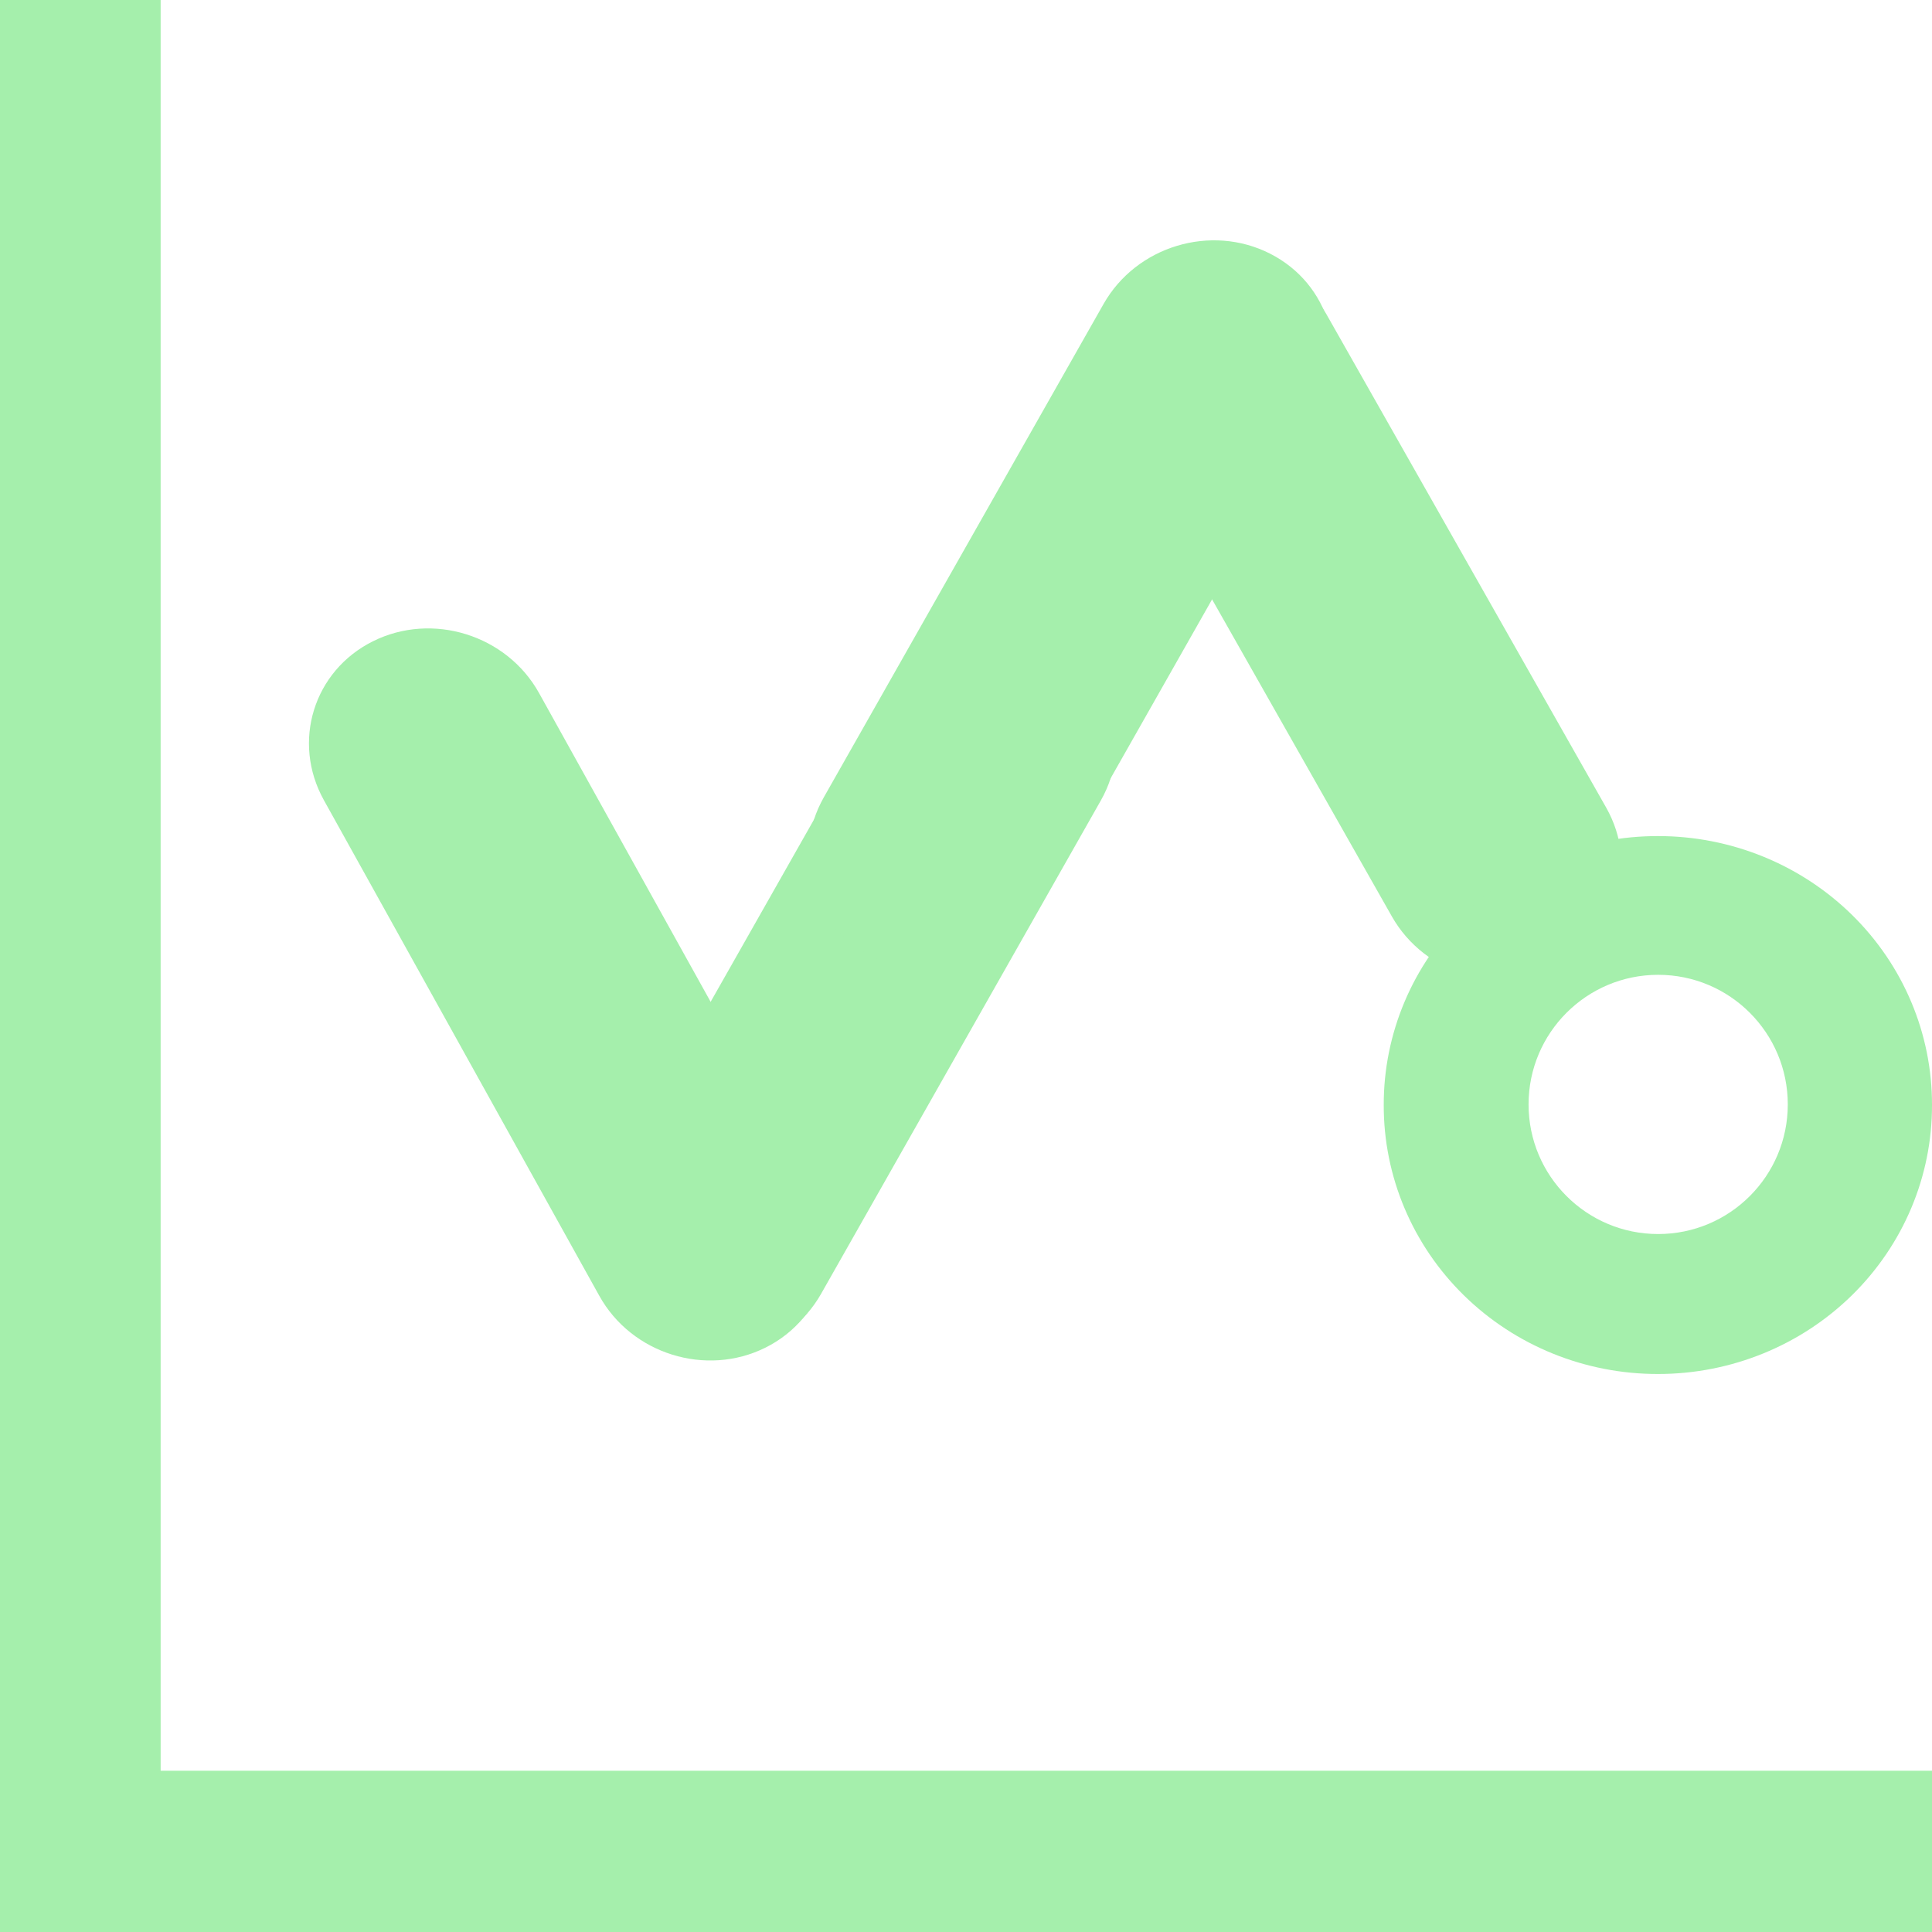
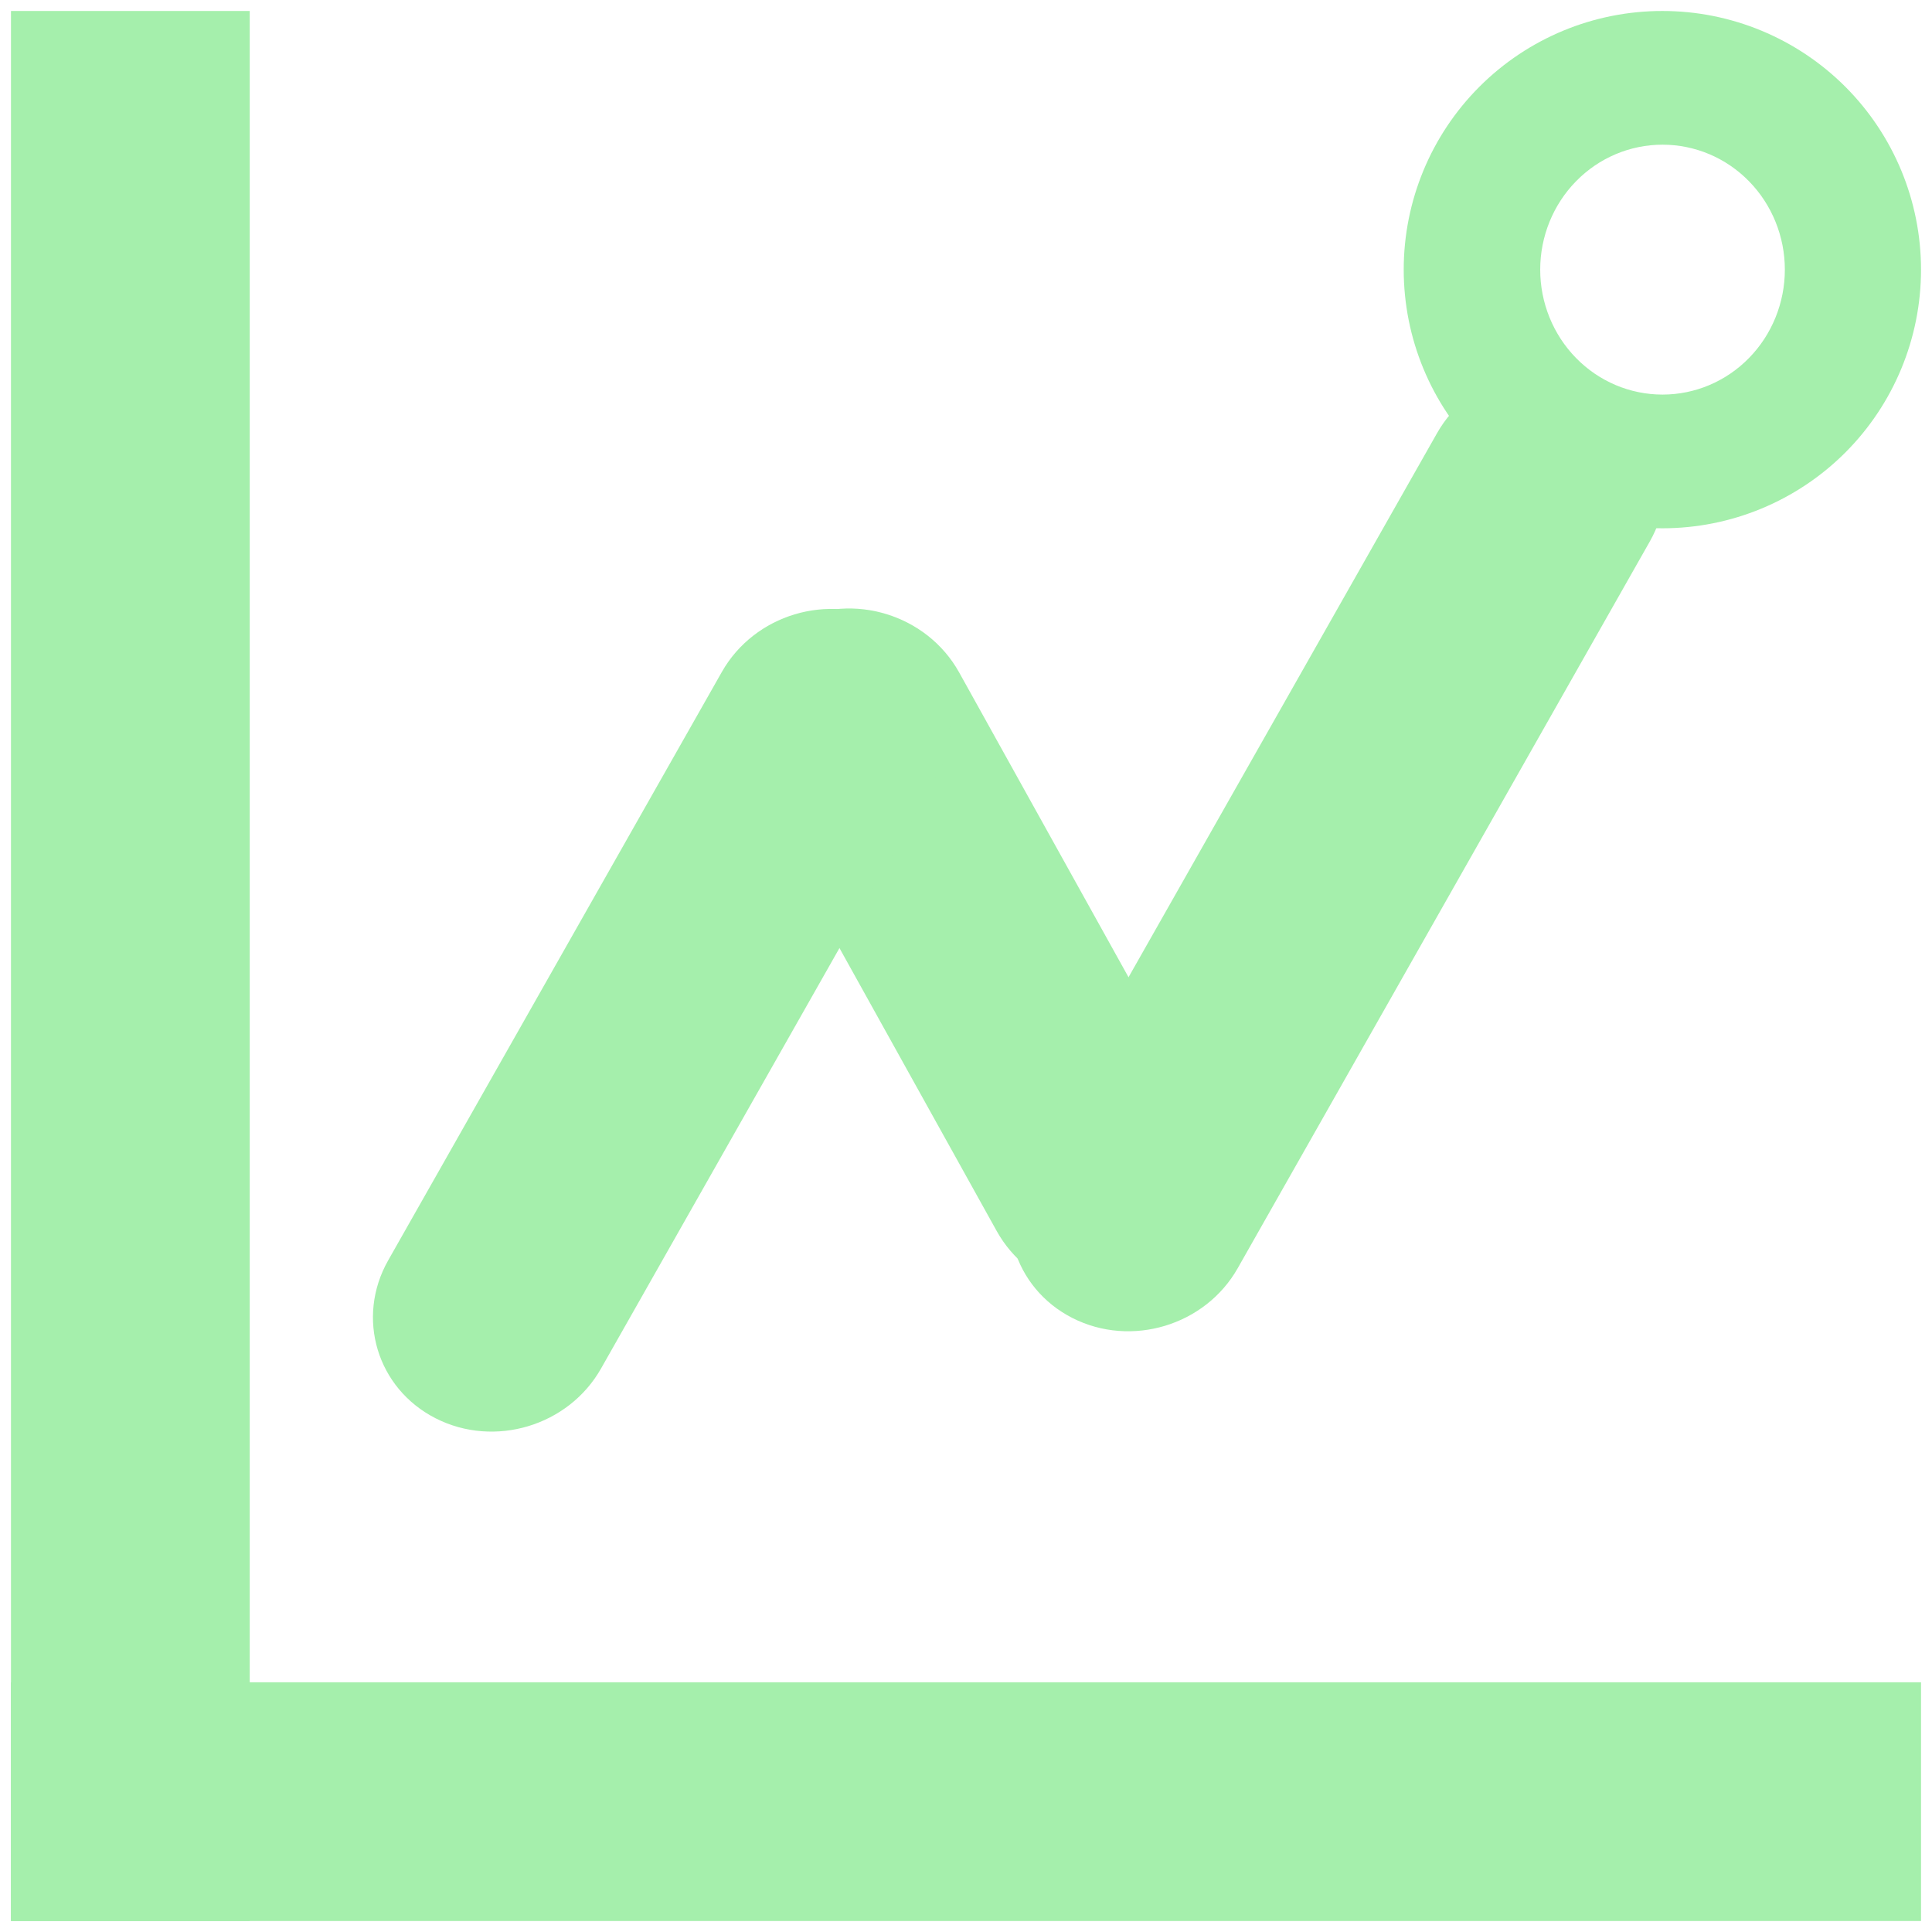
- <svg xmlns="http://www.w3.org/2000/svg" xmlns:ns1="http://www.openswatchbook.org/uri/2009/osb" width="12" height="12" viewBox="0 0 3.175 3.175" version="1.1" id="svg8">
-   <defs id="defs2">
-     <linearGradient id="linearGradient5569" ns1:paint="solid">
-       <stop style="stop-color:#000000;stop-opacity:1;" offset="0" id="stop5567" />
-     </linearGradient>
-   </defs>
-   <g id="layer1" transform="translate(0,-293.825)">
-     <rect style="fill:#a5efac;fill-opacity:1;stroke:none;stroke-width:0.265;stroke-miterlimit:4;stroke-dasharray:none;stroke-opacity:1" id="rect1486" width="0.265" height="0.265" x="-1.058" y="293.825" />
-     <rect style="fill:#a5b7f3;fill-opacity:1;stroke:none;stroke-width:0.265;stroke-miterlimit:4;stroke-dasharray:none;stroke-opacity:1" id="rect1578" width="0.265" height="0.265" x="-1.058" y="294.09" />
-     <rect style="fill:#a5efac;fill-opacity:1;stroke:none;stroke-width:0.275;stroke-miterlimit:4;stroke-dasharray:none;stroke-opacity:1" id="rect5539" width="0.529" height="3.44" x="-0.265" y="293.825" />
-     <rect style="fill:#a5efac;fill-opacity:1;stroke:none;stroke-width:0.276;stroke-miterlimit:4;stroke-dasharray:none;stroke-opacity:1" id="rect5541" width="3.175" height="0.529" x="1.3907751e-08" y="296.735" />
-     <rect style="fill:#a5efac;fill-opacity:1;fill-rule:evenodd;stroke:none;stroke-width:0.293;stroke-miterlimit:4;stroke-dasharray:none;stroke-opacity:1" id="rect7010" width="1.328" height="0.395" x="264.534" y="142.646" transform="matrix(0.4857321,0.8741077,-0.895244,0.4455762,0,0)" ry="0.198" />
-     <rect style="fill:#a5efac;fill-opacity:1;fill-rule:evenodd;stroke:none;stroke-width:0.293;stroke-miterlimit:4;stroke-dasharray:none;stroke-opacity:1" id="rect7010-8" width="1.328" height="0.395" x="262.329" y="146.913" transform="matrix(-0.4932655,0.8698788,0.8913612,0.4532937,0,0)" ry="0.198" />
-     <rect style="fill:#a5efac;fill-opacity:1;fill-rule:evenodd;stroke:none;stroke-width:0.293;stroke-miterlimit:4;stroke-dasharray:none;stroke-opacity:1" id="rect7010-8-9" width="1.328" height="0.395" x="261.599" y="146.909" transform="matrix(-0.4932655,0.8698788,0.8913612,0.4532937,0,0)" ry="0.198" />
-     <rect style="fill:#a5efac;fill-opacity:1;fill-rule:evenodd;stroke:none;stroke-width:0.293;stroke-miterlimit:4;stroke-dasharray:none;stroke-opacity:1" id="rect7010-8-9-2" width="1.328" height="0.395" x="263.426" y="143.44" transform="matrix(0.4932655,0.8698788,-0.8913612,0.4532937,0,0)" ry="0.198" />
-     <path style="fill:#a5efac;fill-opacity:1;fill-rule:evenodd;stroke:none;stroke-width:0.288;stroke-miterlimit:4;stroke-dasharray:none;stroke-opacity:1" d="m 2.725,295.199 a 0.45,0.441 0 0 0 -0.451,0.442 0.45,0.441 0 0 0 0.451,0.442 0.45,0.441 0 0 0 0.45,-0.442 0.45,0.441 0 0 0 -0.45,-0.442 z m 0,0.228 a 0.213,0.213 0 0 1 0.213,0.213 0.213,0.213 0 0 1 -0.213,0.213 0.213,0.213 0 0 1 -0.213,-0.213 0.213,0.213 0 0 1 0.213,-0.213 z" id="path7057" />
+ <svg xmlns="http://www.w3.org/2000/svg" width="24.276" height="24.276" id="screenshot-fea98781-87c2-80d4-8002-03a4453d007c" viewBox="-0.138 -0.138 24.276 24.276" style="-webkit-print-color-adjust: exact;" fill="none" version="1.1">
+   <g id="shape-fea98781-87c2-80d4-8002-03a4453d007c" width="12" version="1.1" height="12" rx="0" ry="0" style="fill: rgb(0, 0, 0);">
+     <g id="shape-fea98781-87c2-80d4-8002-03a4453ee7a8">
+       <defs id="defs2" rx="0" ry="0" style="fill: rgb(0, 0, 0);" />
+     </g>
+     <g id="shape-fea98781-87c2-80d4-8002-03a4453f6292" rx="0" ry="0" style="fill: rgb(0, 0, 0);">
+       <g id="shape-fea98781-87c2-80d4-8002-03a44542b380">
+         <g class="fills" id="fills-fea98781-87c2-80d4-8002-03a44542b380">
+           <rect rx="0" ry="0" x="0" y="0" transform="matrix(1, 0, 0, 1, 0, 0)" width="3" height="24" style="stroke: none; stroke-miterlimit: 4; stroke-dasharray: none; fill: rgb(165, 239, 172); fill-opacity: 1;" />
+         </g>
+         <g id="strokes-fea98781-87c2-80d4-8002-03a44542b380" class="strokes">
+           <g class="stroke-shape">
+             <rect rx="0" ry="0" x="0" y="0" transform="matrix(1, 0, 0, 1, 0, 0)" width="3" height="24" style="stroke: none; stroke-miterlimit: 4; stroke-dasharray: none; fill: none; stroke-width: 0.275; stroke-opacity: 1;" />
+           </g>
+         </g>
+       </g>
+       <g id="shape-fea98781-87c2-80d4-8002-03a44542dd7d">
+         <g class="fills" id="fills-fea98781-87c2-80d4-8002-03a44542dd7d">
+           <rect rx="0" ry="0" x="0" y="21" transform="matrix(1, 0, 0, 1, 0, 0)" width="24" height="3" style="stroke: none; stroke-miterlimit: 4; stroke-dasharray: none; fill: rgb(165, 239, 172); fill-opacity: 1;" />
+         </g>
+         <g id="strokes-fea98781-87c2-80d4-8002-03a44542dd7d" class="strokes">
+           <g class="stroke-shape">
+             <rect rx="0" ry="0" x="0" y="21" transform="matrix(1, 0, 0, 1, 0, 0)" width="24" height="3" style="stroke: none; stroke-miterlimit: 4; stroke-dasharray: none; fill: none; stroke-width: 0.276; stroke-opacity: 1;" />
+           </g>
+         </g>
+       </g>
+       <g id="shape-fea98781-87c2-80d4-8002-03a44543293d">
+         <g class="fills" id="fills-fea98781-87c2-80d4-8002-03a44543293d">
+           <rect rx="1.5" ry="1.5" x="7.4" y="10.32" transform="matrix(-0.485732, -0.874108, 0.895244, -0.445577, 7.469654, 27.70775)" width="9.5" height="3" style="fill-rule: evenodd; stroke: none; stroke-miterlimit: 4; stroke-dasharray: none; fill: rgb(165, 239, 172); fill-opacity: 1;" />
+         </g>
+       </g>
+       <g id="shape-fea98781-87c2-80d4-8002-03a44543a59d">
+         <g class="fills" id="fills-fea98781-87c2-80d4-8002-03a44543a59d">
+           <rect rx="1.5" ry="1.5" x="9.917" y="9.052" transform="matrix(0.493265, -0.869879, -0.891361, -0.453294, 17.85085, 29.83253)" width="13.5" height="3" style="fill-rule: evenodd; stroke: none; stroke-miterlimit: 4; stroke-dasharray: none; fill: rgb(165, 239, 172); fill-opacity: 1;" />
+         </g>
+       </g>
+       <g id="shape-fea98781-87c2-80d4-8002-03a44544bca7">
+         <g class="fills" id="fills-fea98781-87c2-80d4-8002-03a44544bca7">
+           <rect rx="1.5" ry="1.5" x="2.423" y="11.182" transform="matrix(0.493265, -0.869879, -0.891361, -0.453294, 15.44572, 25.5401)" width="11.5" height="3" style="fill-rule: evenodd; stroke: none; stroke-miterlimit: 4; stroke-dasharray: none; fill: rgb(165, 239, 172); fill-opacity: 1;" />
+         </g>
+       </g>
+       <g id="shape-fea98781-87c2-80d4-8002-03a44546f189">
+         <g class="fills" id="fills-fea98781-87c2-80d4-8002-03a44546f189">
+           <path rx="0" ry="0" d="M20.752,0.000C19.889,-0.001,19.062,0.341,18.452,0.951C17.842,1.561,17.500,2.388,17.500,3.250C17.500,4.112,17.842,4.939,18.452,5.549C19.062,6.159,19.889,6.501,20.752,6.500C21.614,6.500,22.440,6.157,23.049,5.548C23.658,4.938,24.000,4.112,24.000,3.250C24.000,2.388,23.658,1.562,23.049,0.952C22.440,0.343,21.614,0.000,20.752,0.000ZZM20.752,1.680C21.160,1.680,21.551,1.845,21.839,2.140C22.127,2.434,22.289,2.834,22.289,3.250C22.289,3.666,22.127,4.066,21.839,4.360C21.551,4.655,21.160,4.820,20.752,4.820C20.344,4.820,19.953,4.655,19.665,4.360C19.377,4.066,19.215,3.666,19.215,3.250C19.215,2.834,19.377,2.434,19.665,2.140C19.953,1.845,20.344,1.680,20.752,1.680ZZ" style="fill-rule: evenodd; stroke: none; stroke-miterlimit: 4; stroke-dasharray: none; fill: rgb(165, 239, 172); fill-opacity: 1;" />
+         </g>
+       </g>
+     </g>
  </g>
</svg>
